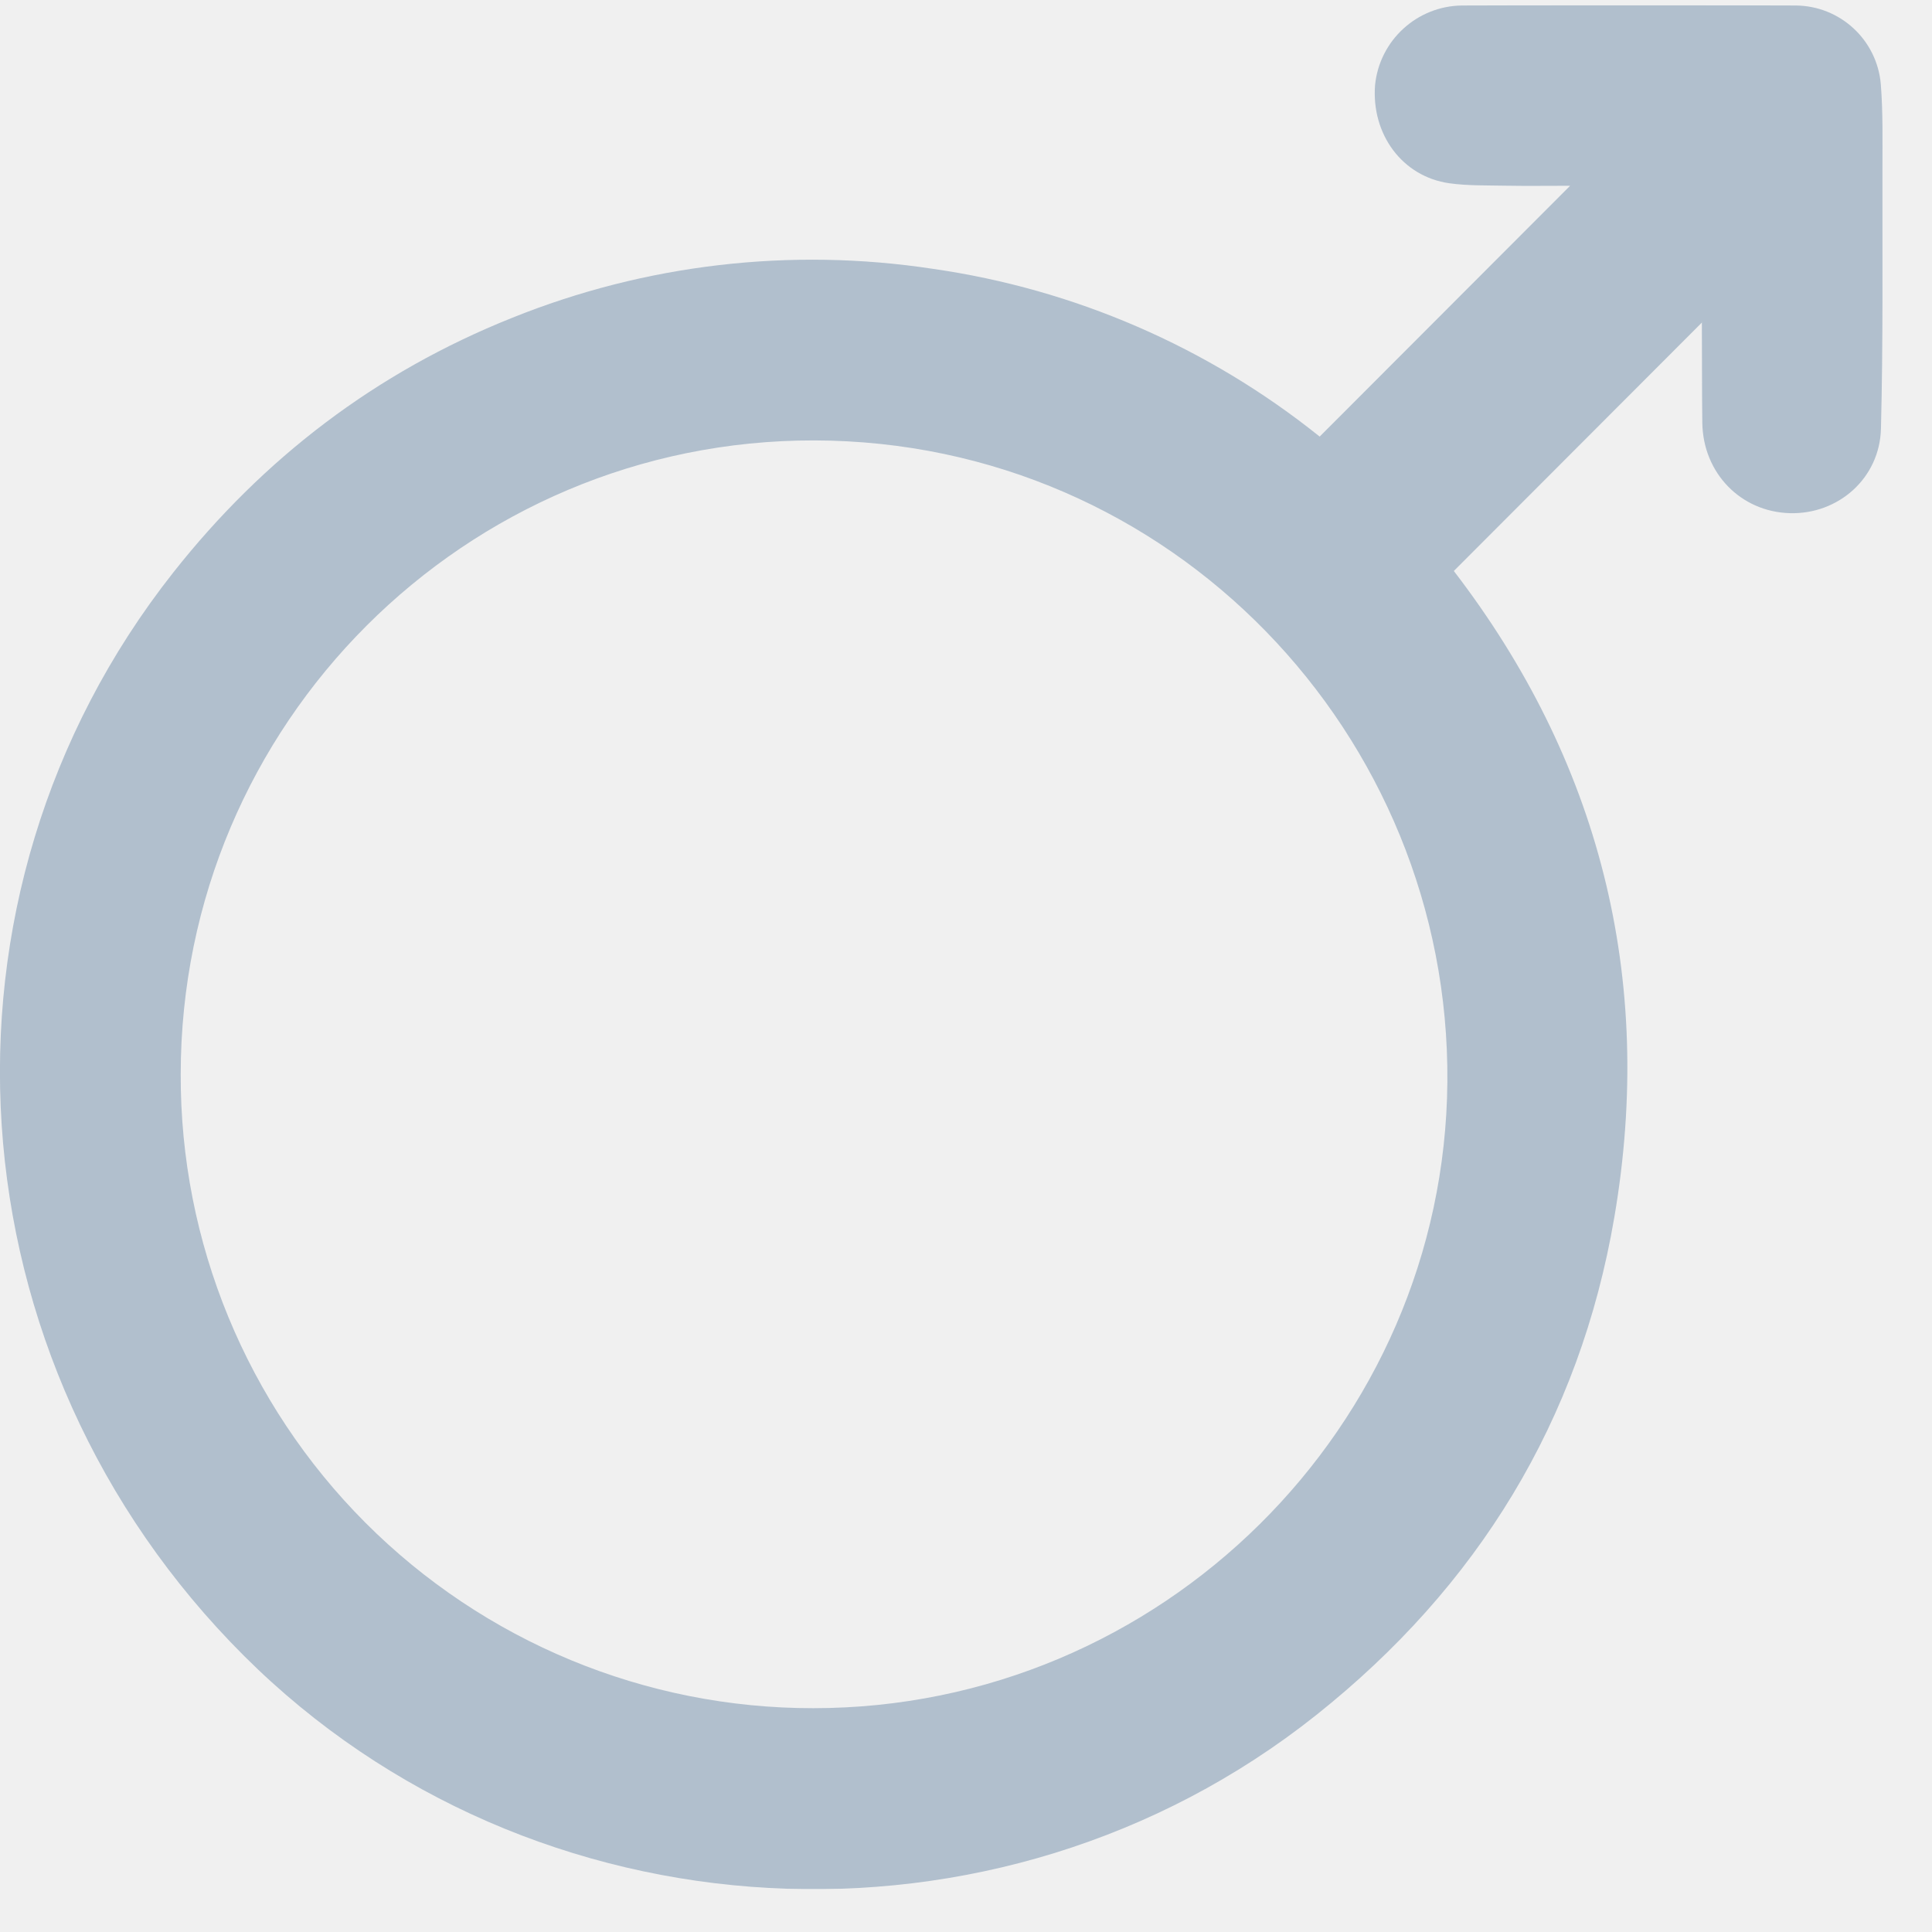
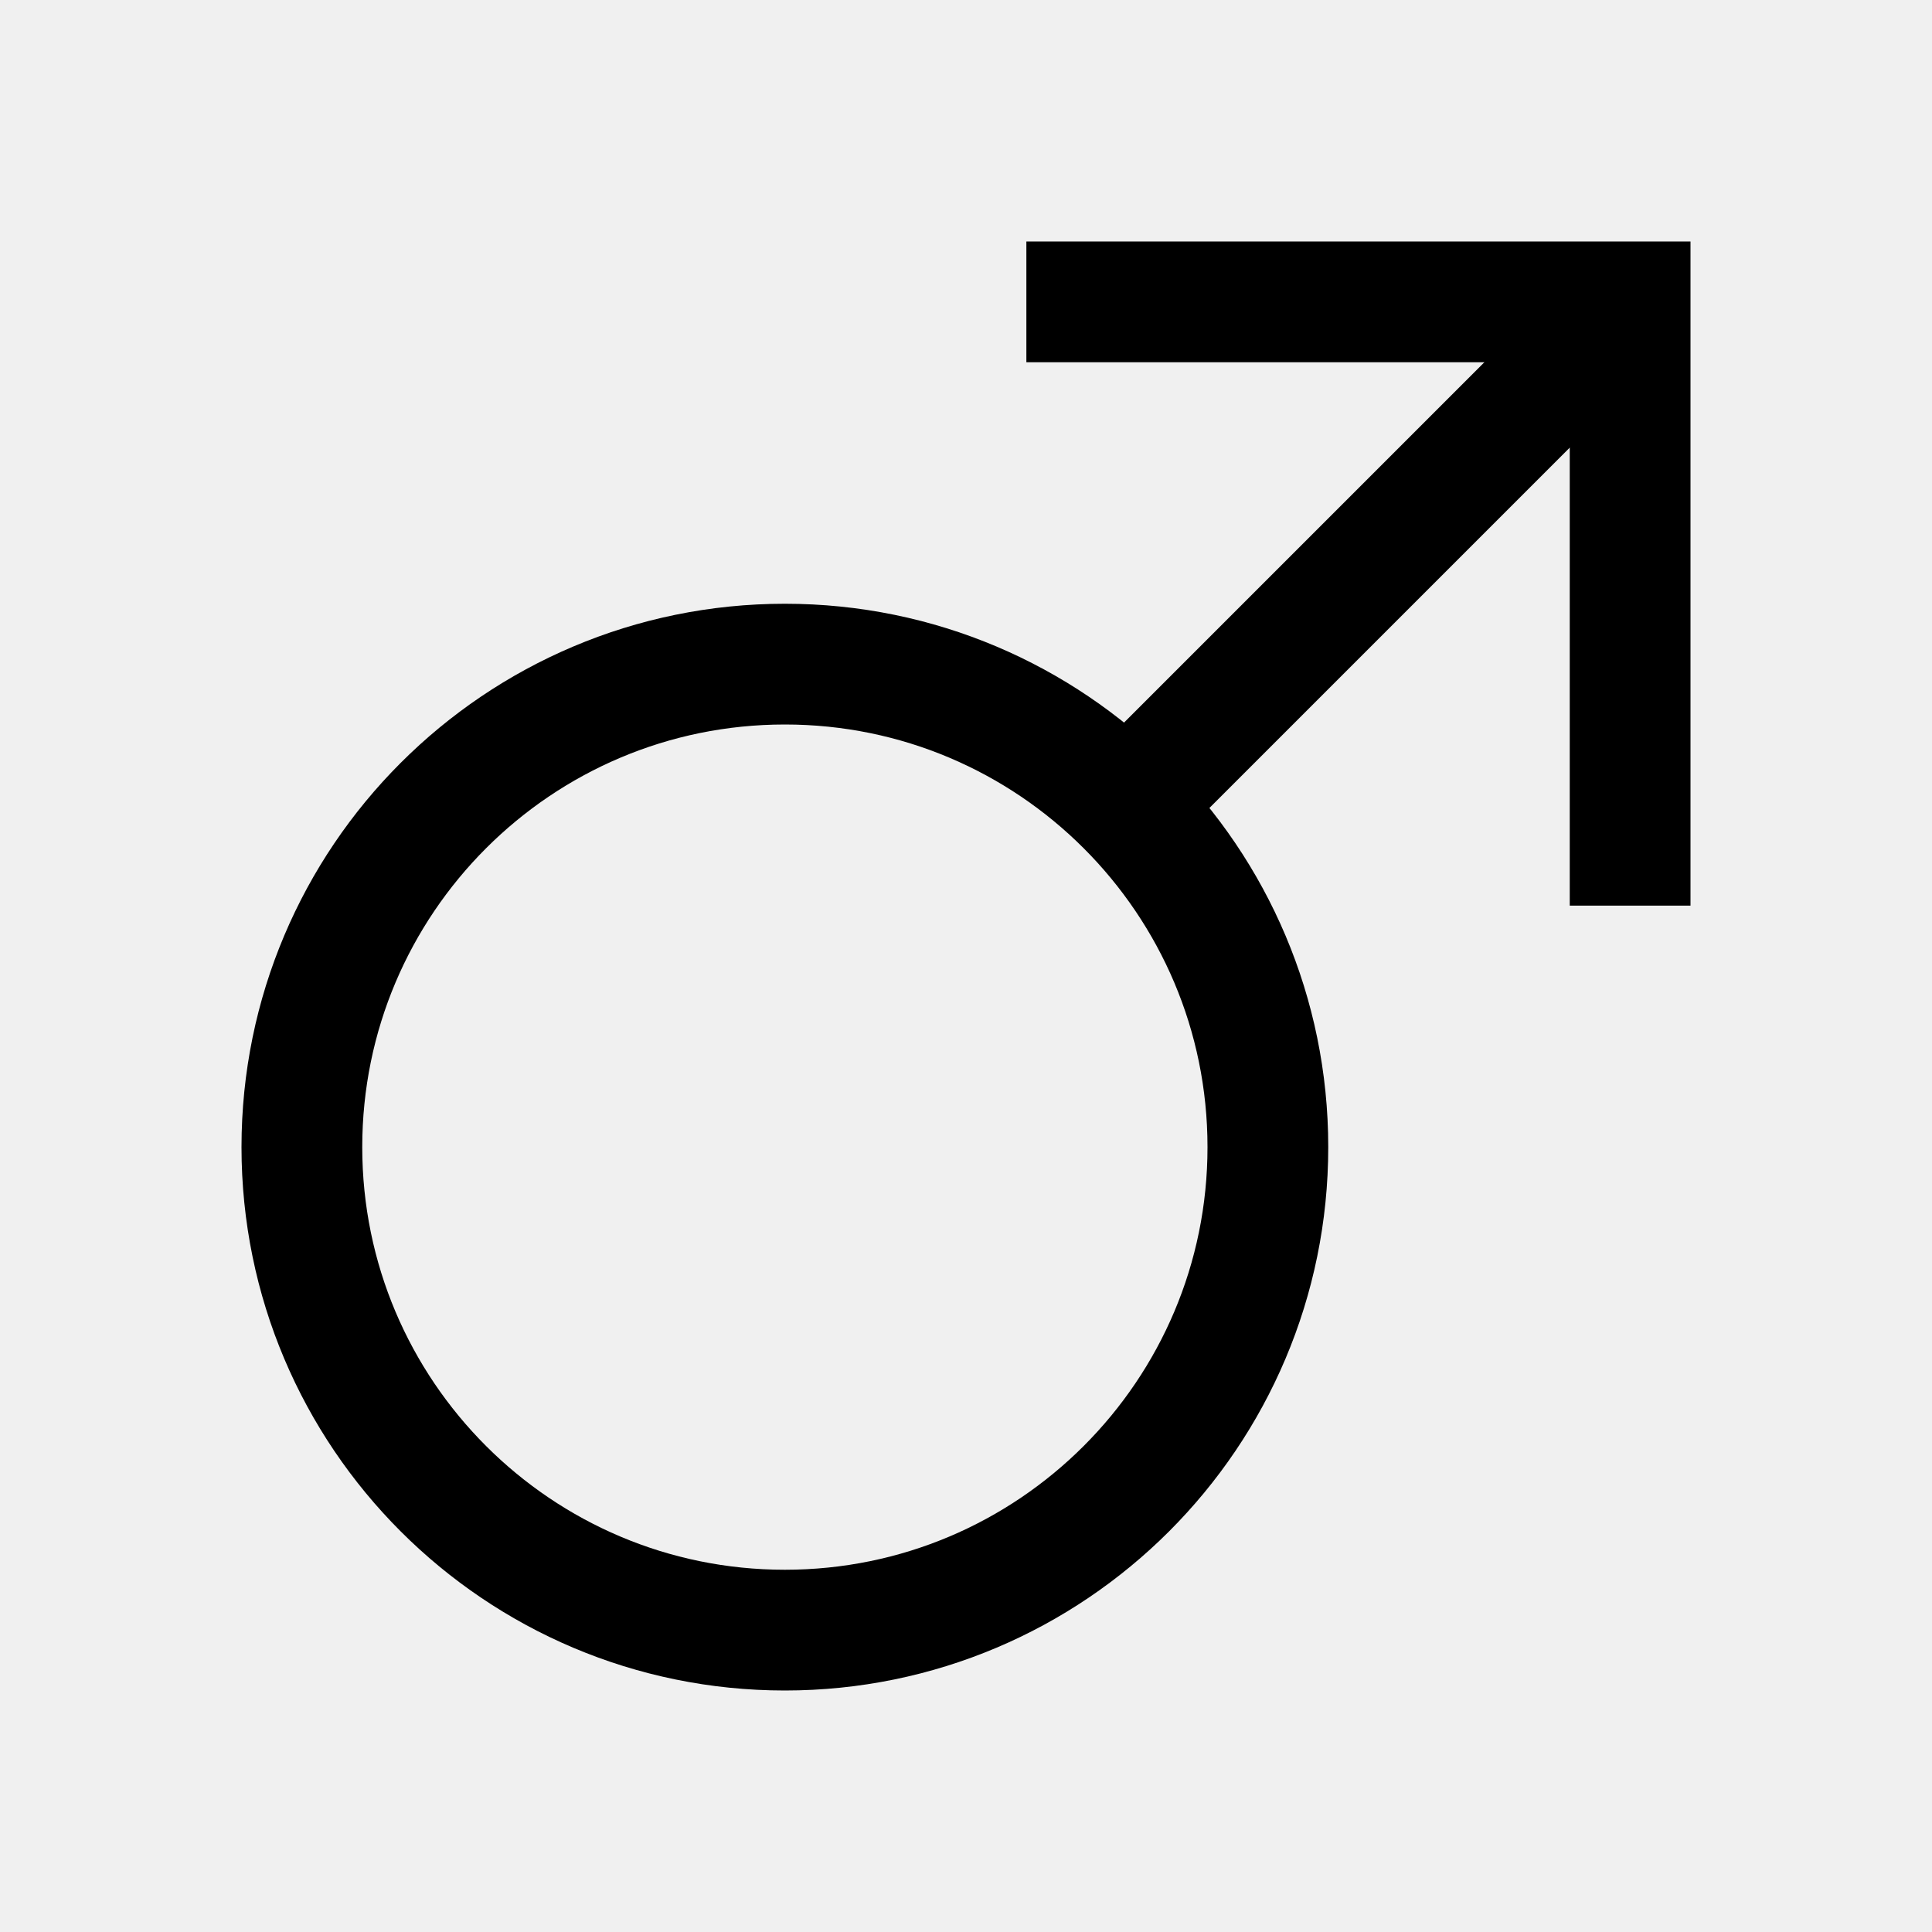
- <svg xmlns="http://www.w3.org/2000/svg" xmlns:xlink="http://www.w3.org/1999/xlink" viewBox="0 0 26 26">
-   <defs>
-     <path id="a" d="M0 .07h25.335v25.354H0" />
-   </defs>
-   <g fill="none" fill-rule="evenodd">
-     <mask id="b" fill="#fff">
-       <use xlink:href="#a" />
-     </mask>
-     <path fill="#B1BFCD" d="M10.945 22.988c4.683 0 8.494-3.795 8.533-8.425.04-4.674-3.715-8.627-8.521-8.636-4.698-.008-8.524 3.814-8.525 8.529a8.504 8.504 0 0 0 8.513 8.532M17.76 5.875L21.13 2.5c-.293 0-.58.004-.869-.001-.253-.005-.509.002-.758-.033-.63-.089-1.05-.658-.998-1.322a1.19 1.19 0 0 1 1.167-1.07 672.95 672.95 0 0 1 4.492 0 1.157 1.157 0 0 1 1.147 1.058c.03.378.022.76.022 1.14-.002 1.167.01 2.333-.02 3.499-.018.667-.575 1.152-1.224 1.135-.661-.017-1.17-.538-1.18-1.215-.006-.452-.003-.904-.006-1.356 0-.015-.009-.03.002.004l-3.34 3.345c1.948 2.537 2.713 5.464 2.16 8.697-.467 2.739-1.84 4.972-4.01 6.698-4.29 3.412-10.565 3.06-14.428-.792-3.986-3.975-4.399-10.214-.958-14.579 1.217-1.544 2.734-2.7 4.561-3.43a10.803 10.803 0 0 1 5.665-.66 10.76 10.76 0 0 1 5.204 2.257" mask="url(#b)" />
-   </g>
+ <svg xmlns="http://www.w3.org/2000/svg" version="1.1" id="Layer_1" viewBox="0 0 32 32" xml:space="preserve">
+   <circle style="fill:none;stroke:currentColor;stroke-width:2;stroke-miterlimit:10;" cx="13" cy="19" r="8" />
+   <line style="fill:none;stroke:currentColor;stroke-width:2;stroke-miterlimit:10;" x1="19" y1="13" x2="27" y2="5" />
+   <polyline style="fill:none;stroke:currentColor;stroke-width:2;stroke-miterlimit:10;" points="27,15 27,5 17,5 " />
</svg>
